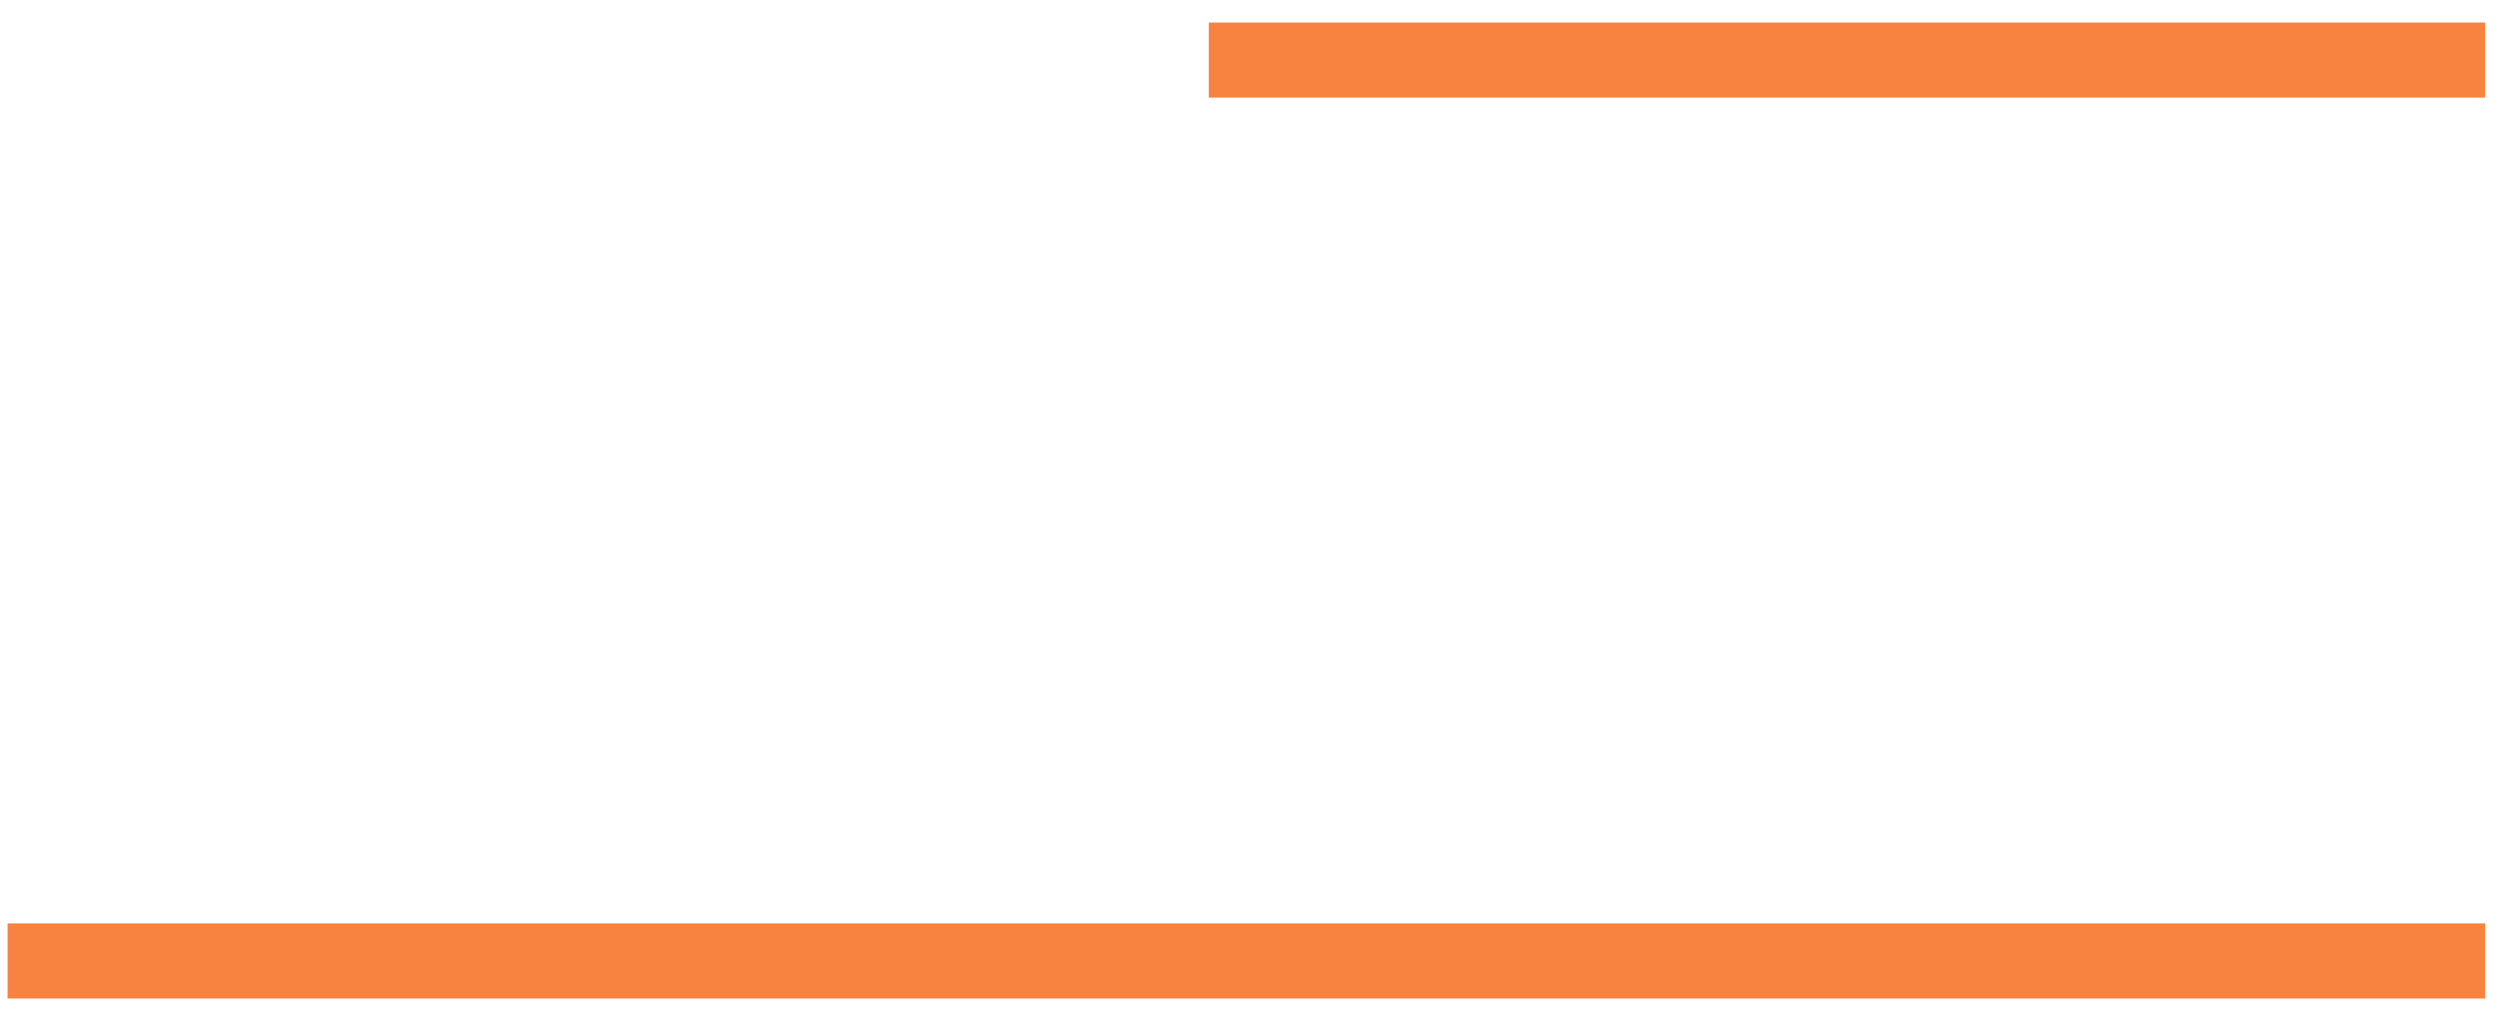
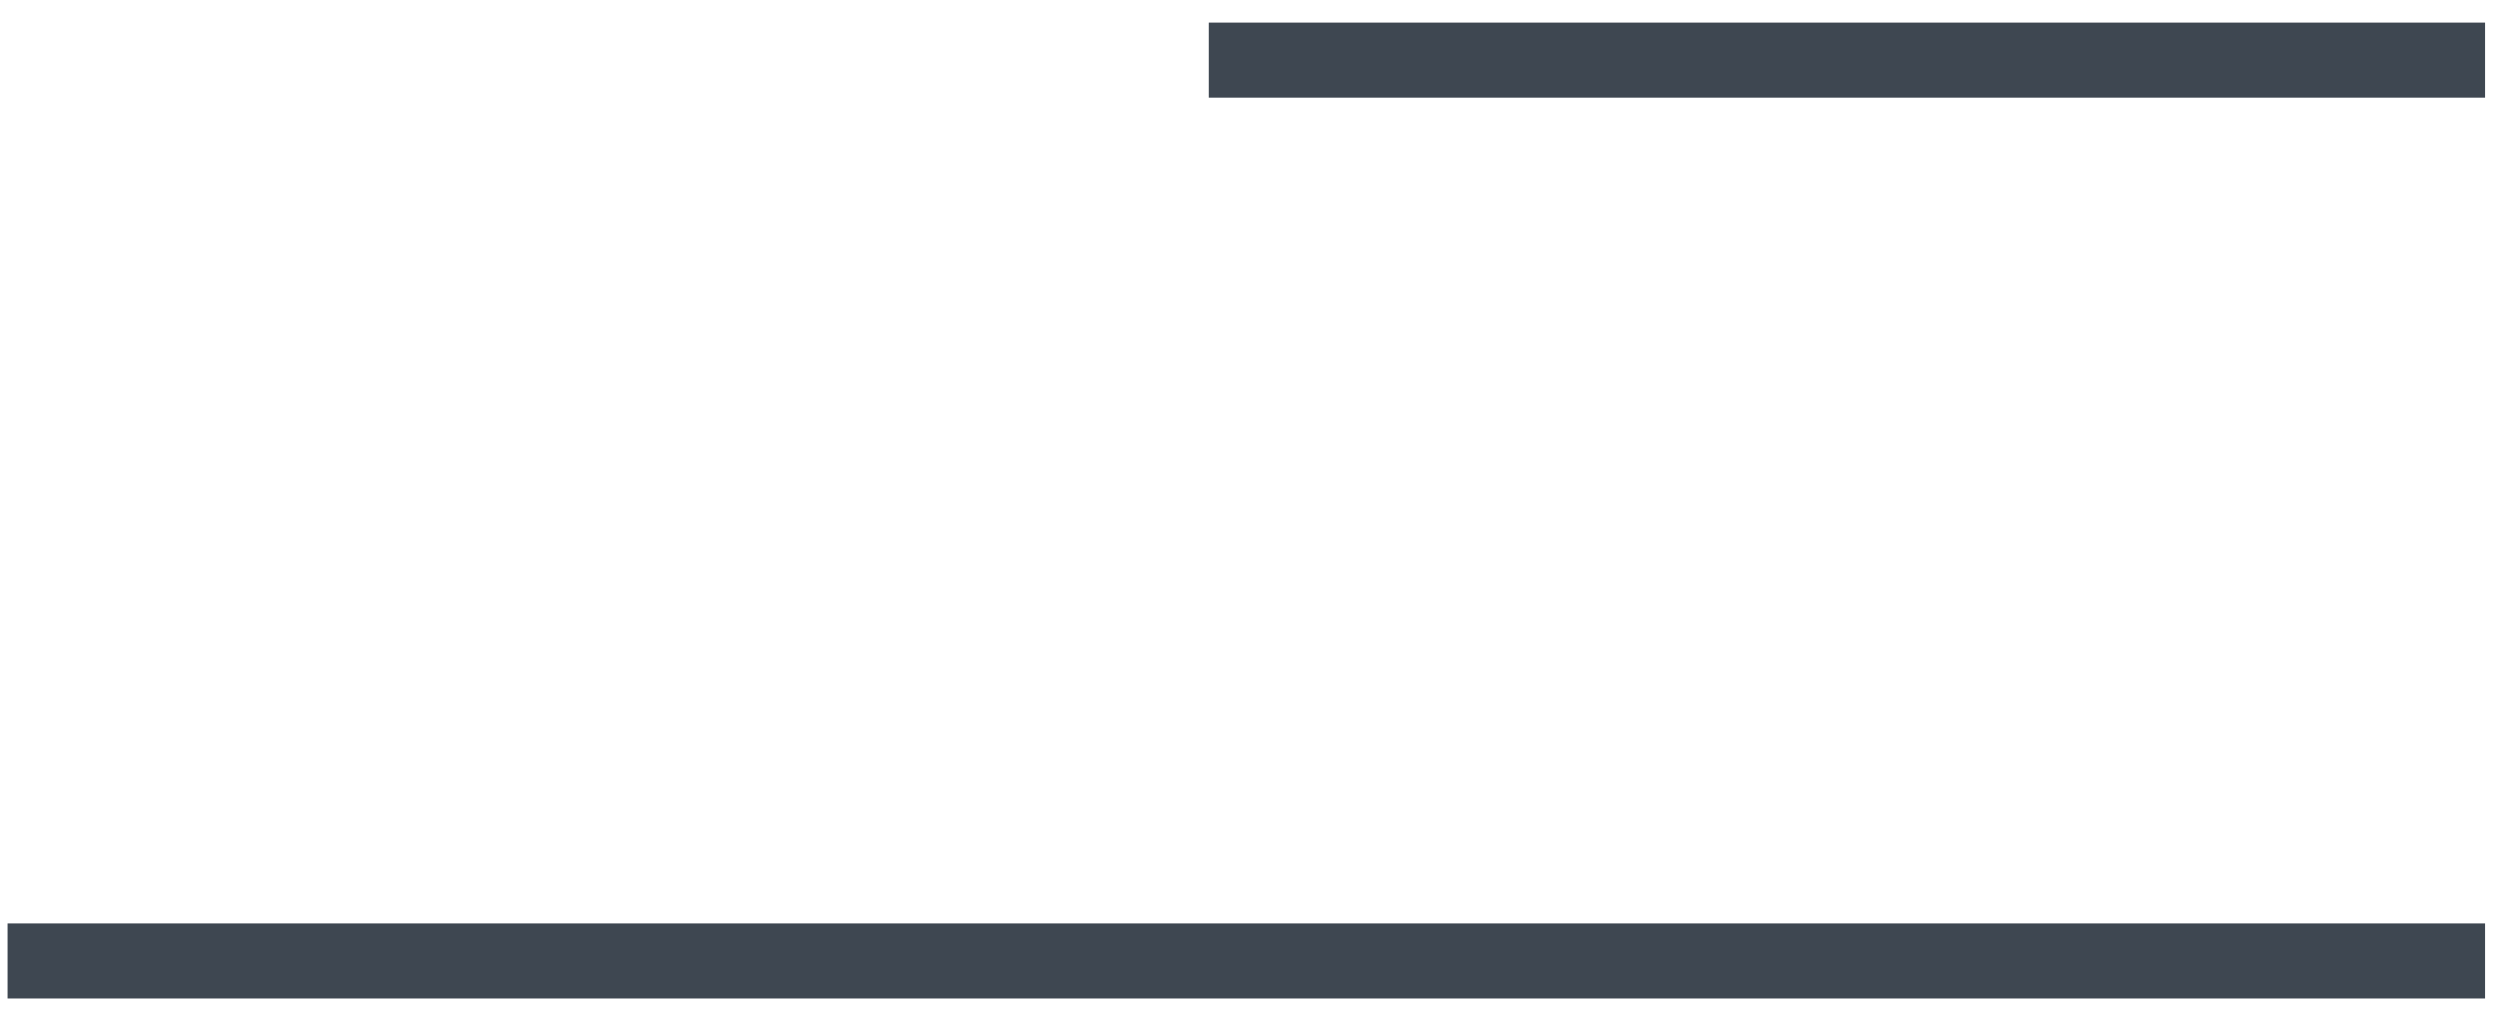
<svg xmlns="http://www.w3.org/2000/svg" width="37" height="15" viewBox="0 0 37 15" fill="none">
-   <line x1="0.112" y1="14.222" x2="36.779" y2="14.222" stroke="#F88340" stroke-width="1.111" />
-   <line x1="17.89" y1="0.889" x2="36.779" y2="0.889" stroke="#F88340" stroke-width="1.111" />
+   <line x1="0.112" y1="14.222" x2="36.779" y2="14.222" stroke="#3E4751" stroke-width="1.111" />
+   <line x1="17.89" y1="0.89" x2="36.779" y2="0.89" stroke="#3E4751" stroke-width="1.111" />
</svg>
